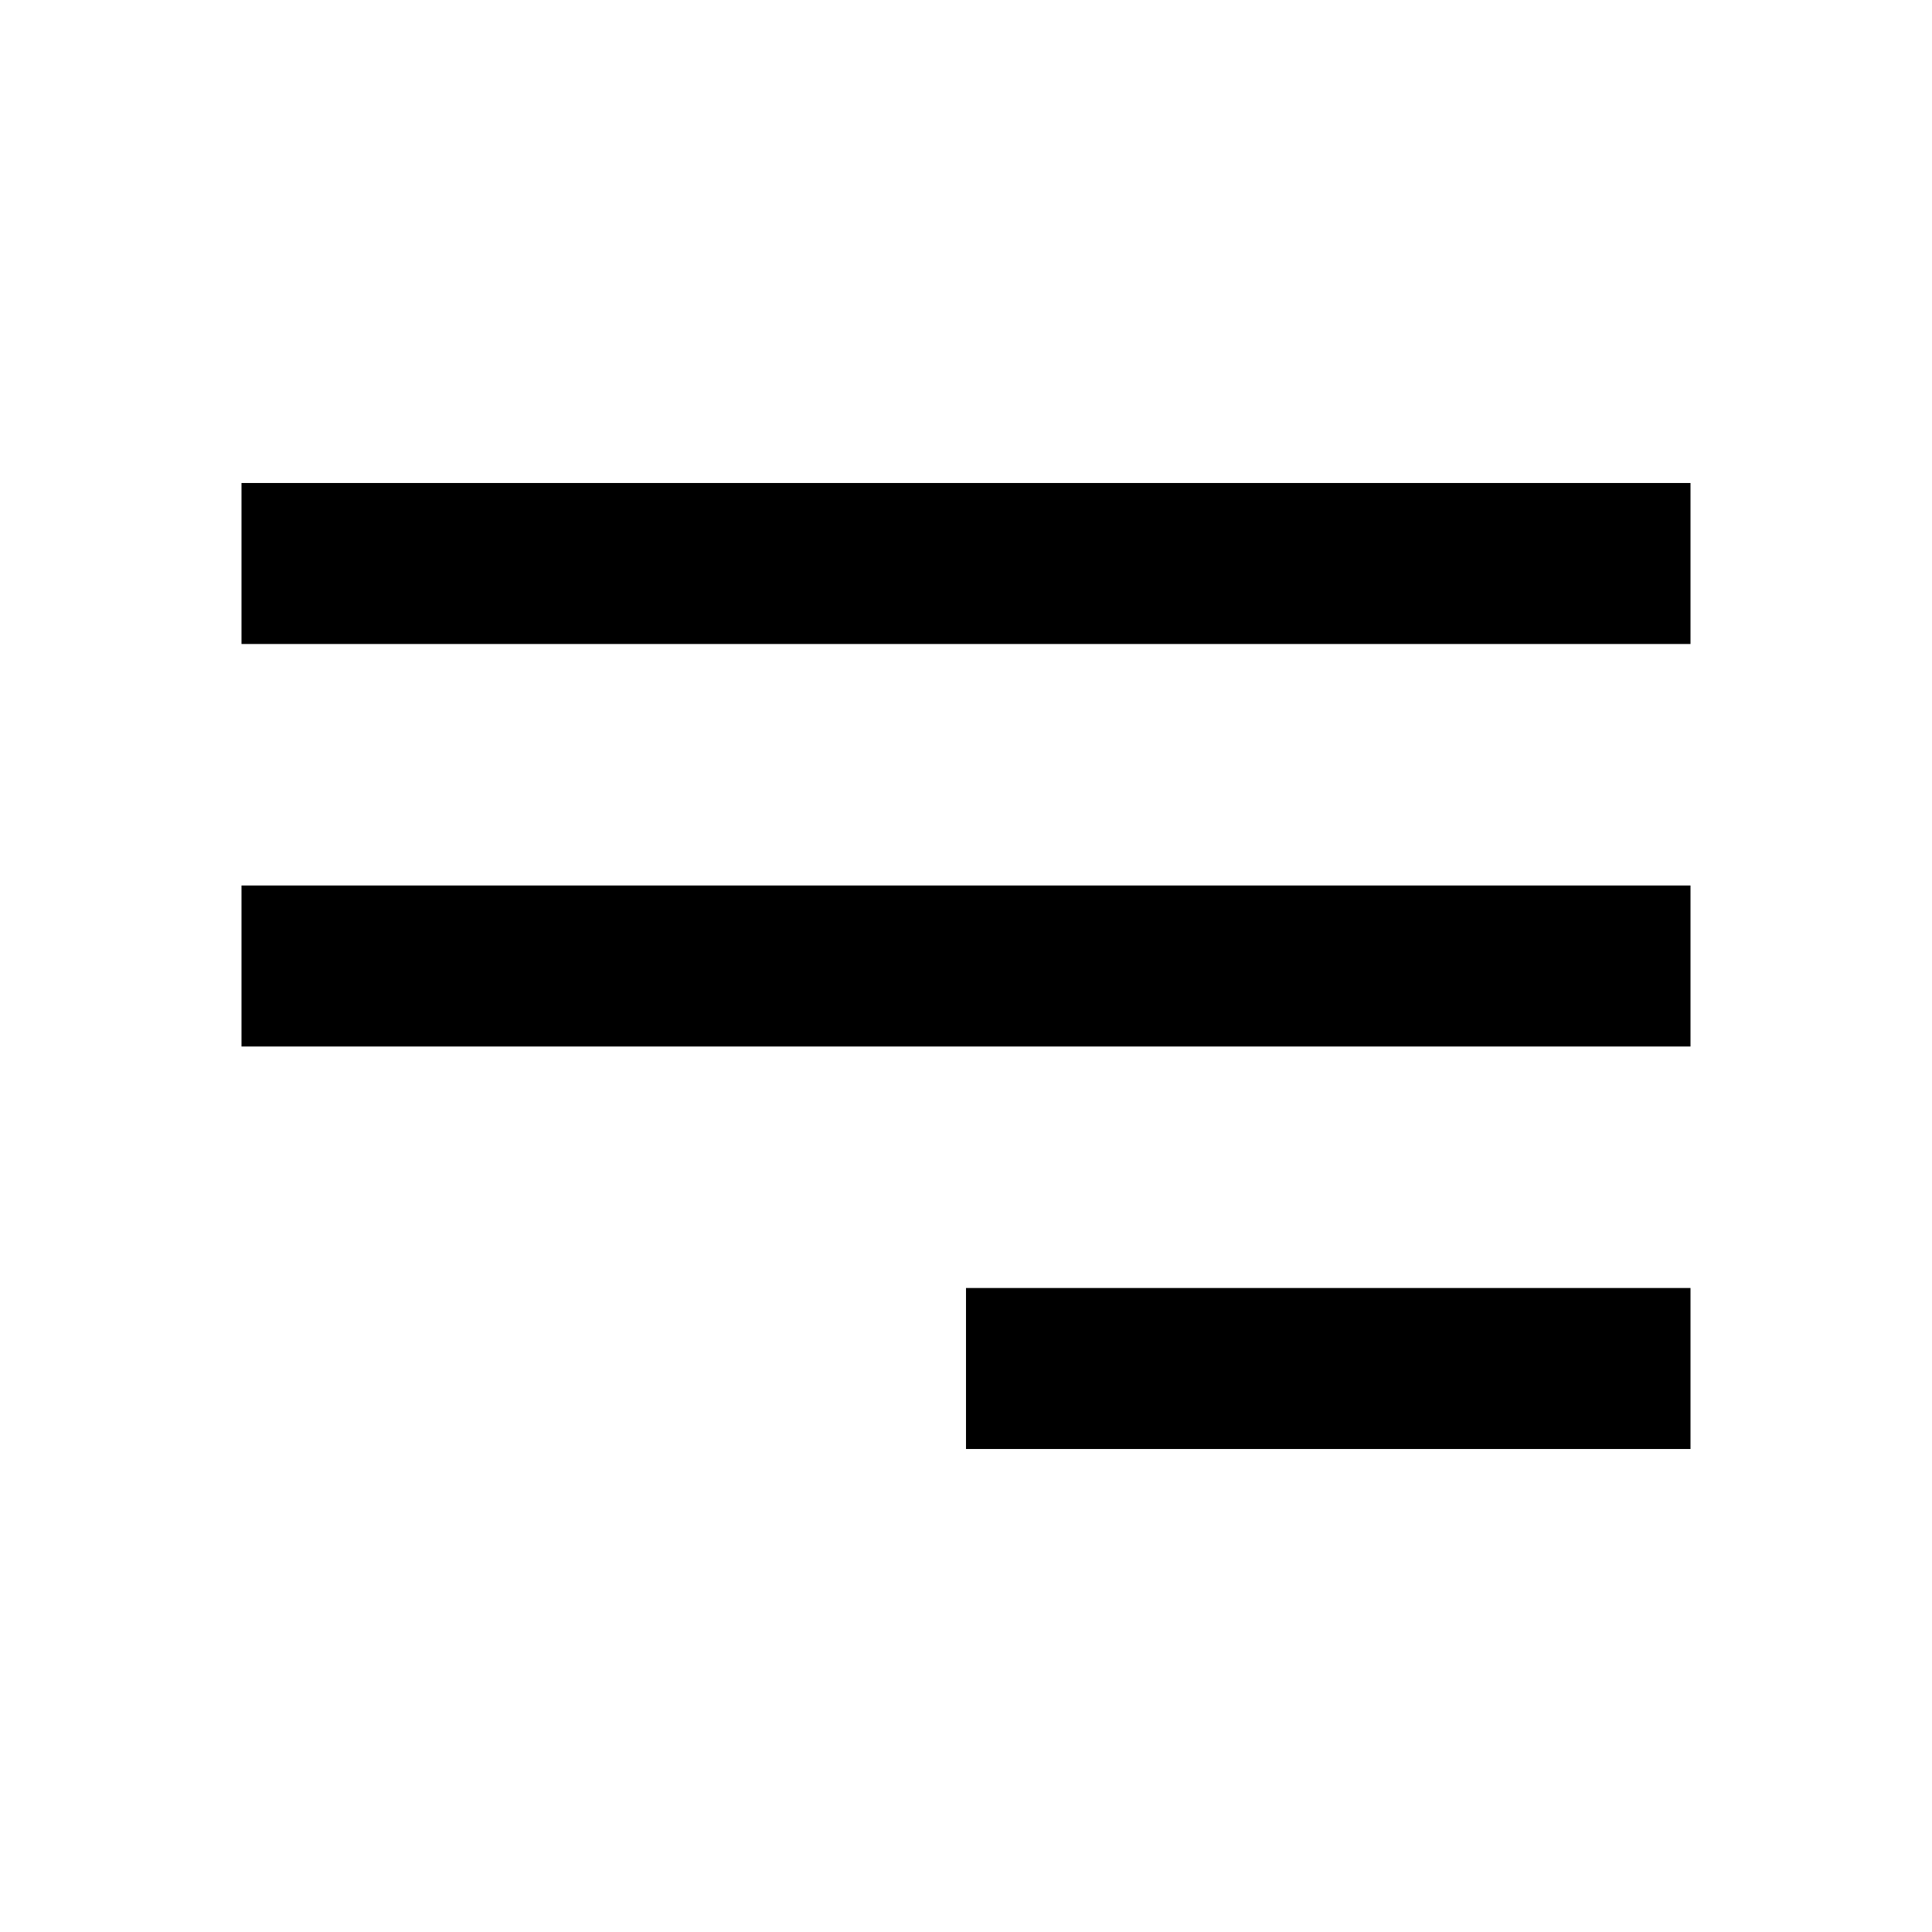
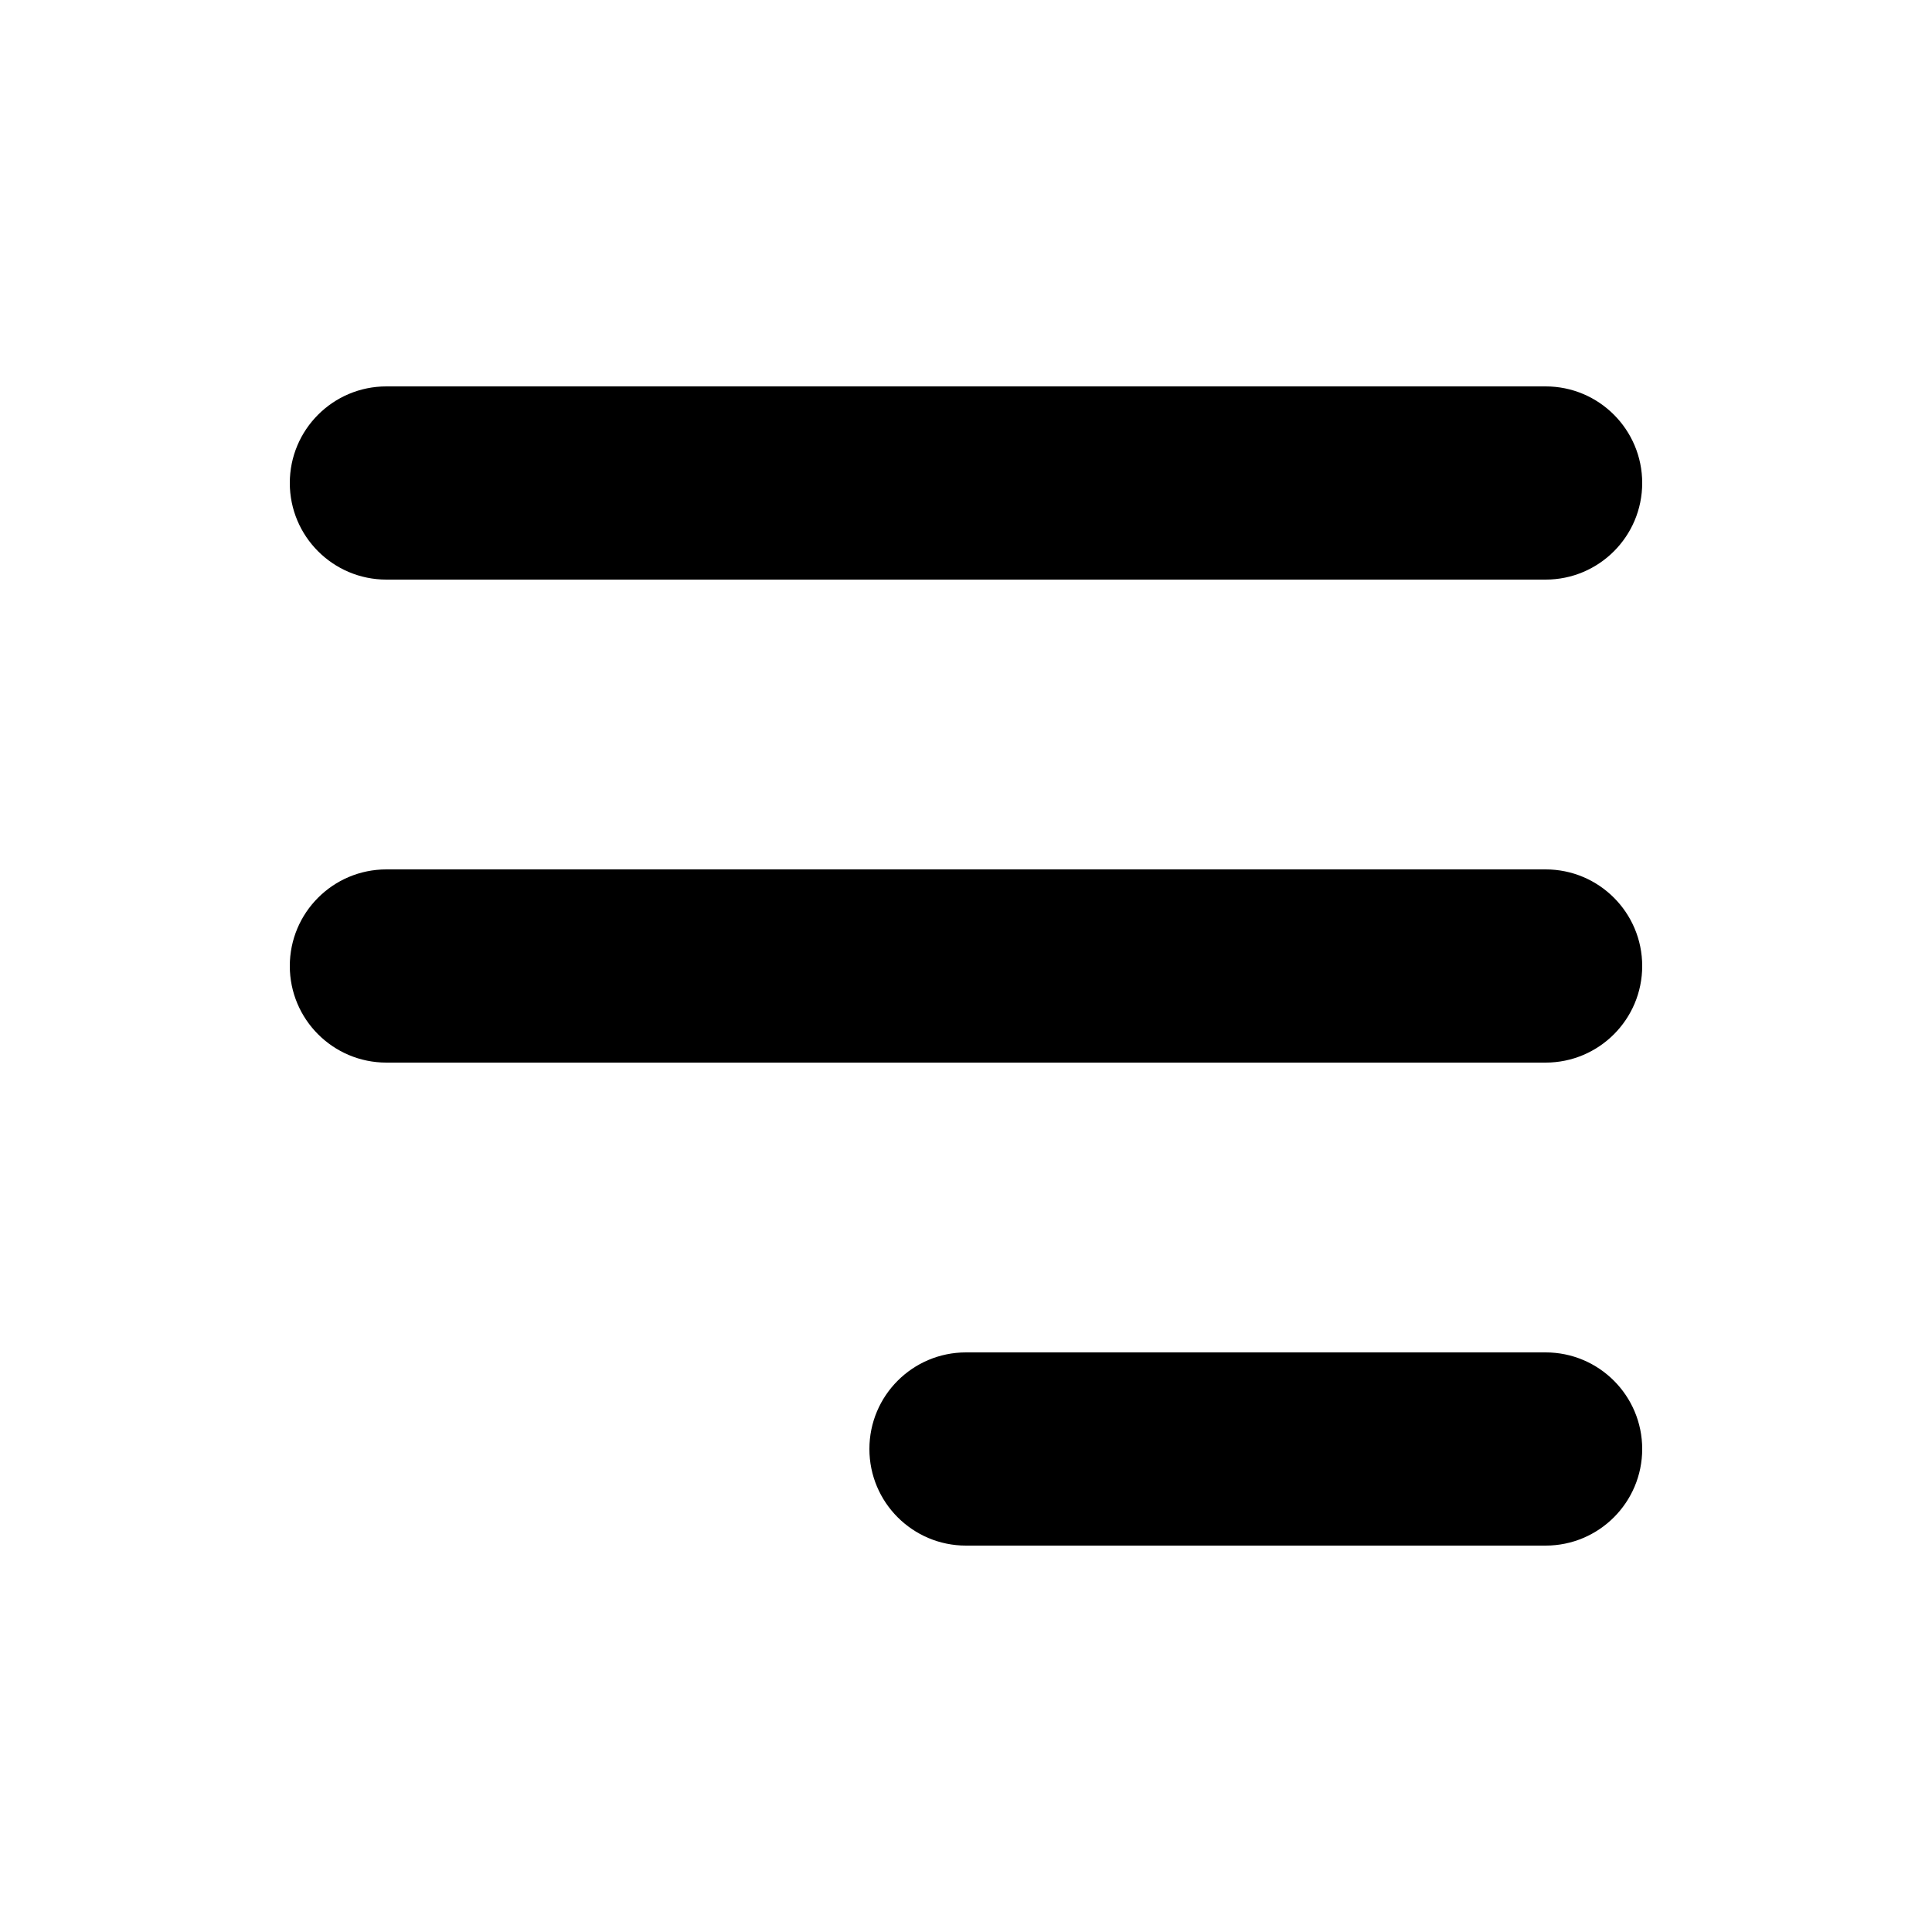
- <svg xmlns="http://www.w3.org/2000/svg" aria-hidden="true" role="img" class="iconify iconify--ci" width="32" height="32" preserveAspectRatio="xMidYMid meet" viewBox="0 0 24 24">
-   <path fill="currentColor" d="M21 18h-9v-2h9v2Zm0-5H3v-2h18v2Zm0-5H3V6h18v2Z" />
+ <svg xmlns="http://www.w3.org/2000/svg" aria-hidden="true" role="img" class="iconify iconify--heroicons-solid" width="32" height="32" preserveAspectRatio="xMidYMid meet" viewBox="0 0 20 20">
+   <g fill="none">
+     <path fill-rule="evenodd" clip-rule="evenodd" d="M3 5a1 1 0 0 1 1-1h12a1 1 0 1 1 0 2H4a1 1 0 0 1-1-1z" fill="currentColor" />
+     <path fill-rule="evenodd" clip-rule="evenodd" d="M3 10a1 1 0 0 1 1-1h12a1 1 0 1 1 0 2H4a1 1 0 0 1-1-1z" fill="currentColor" />
+     <path fill-rule="evenodd" clip-rule="evenodd" d="M9 15a1 1 0 0 1 1-1h6a1 1 0 1 1 0 2h-6a1 1 0 0 1-1-1z" fill="currentColor" />
+   </g>
</svg>
